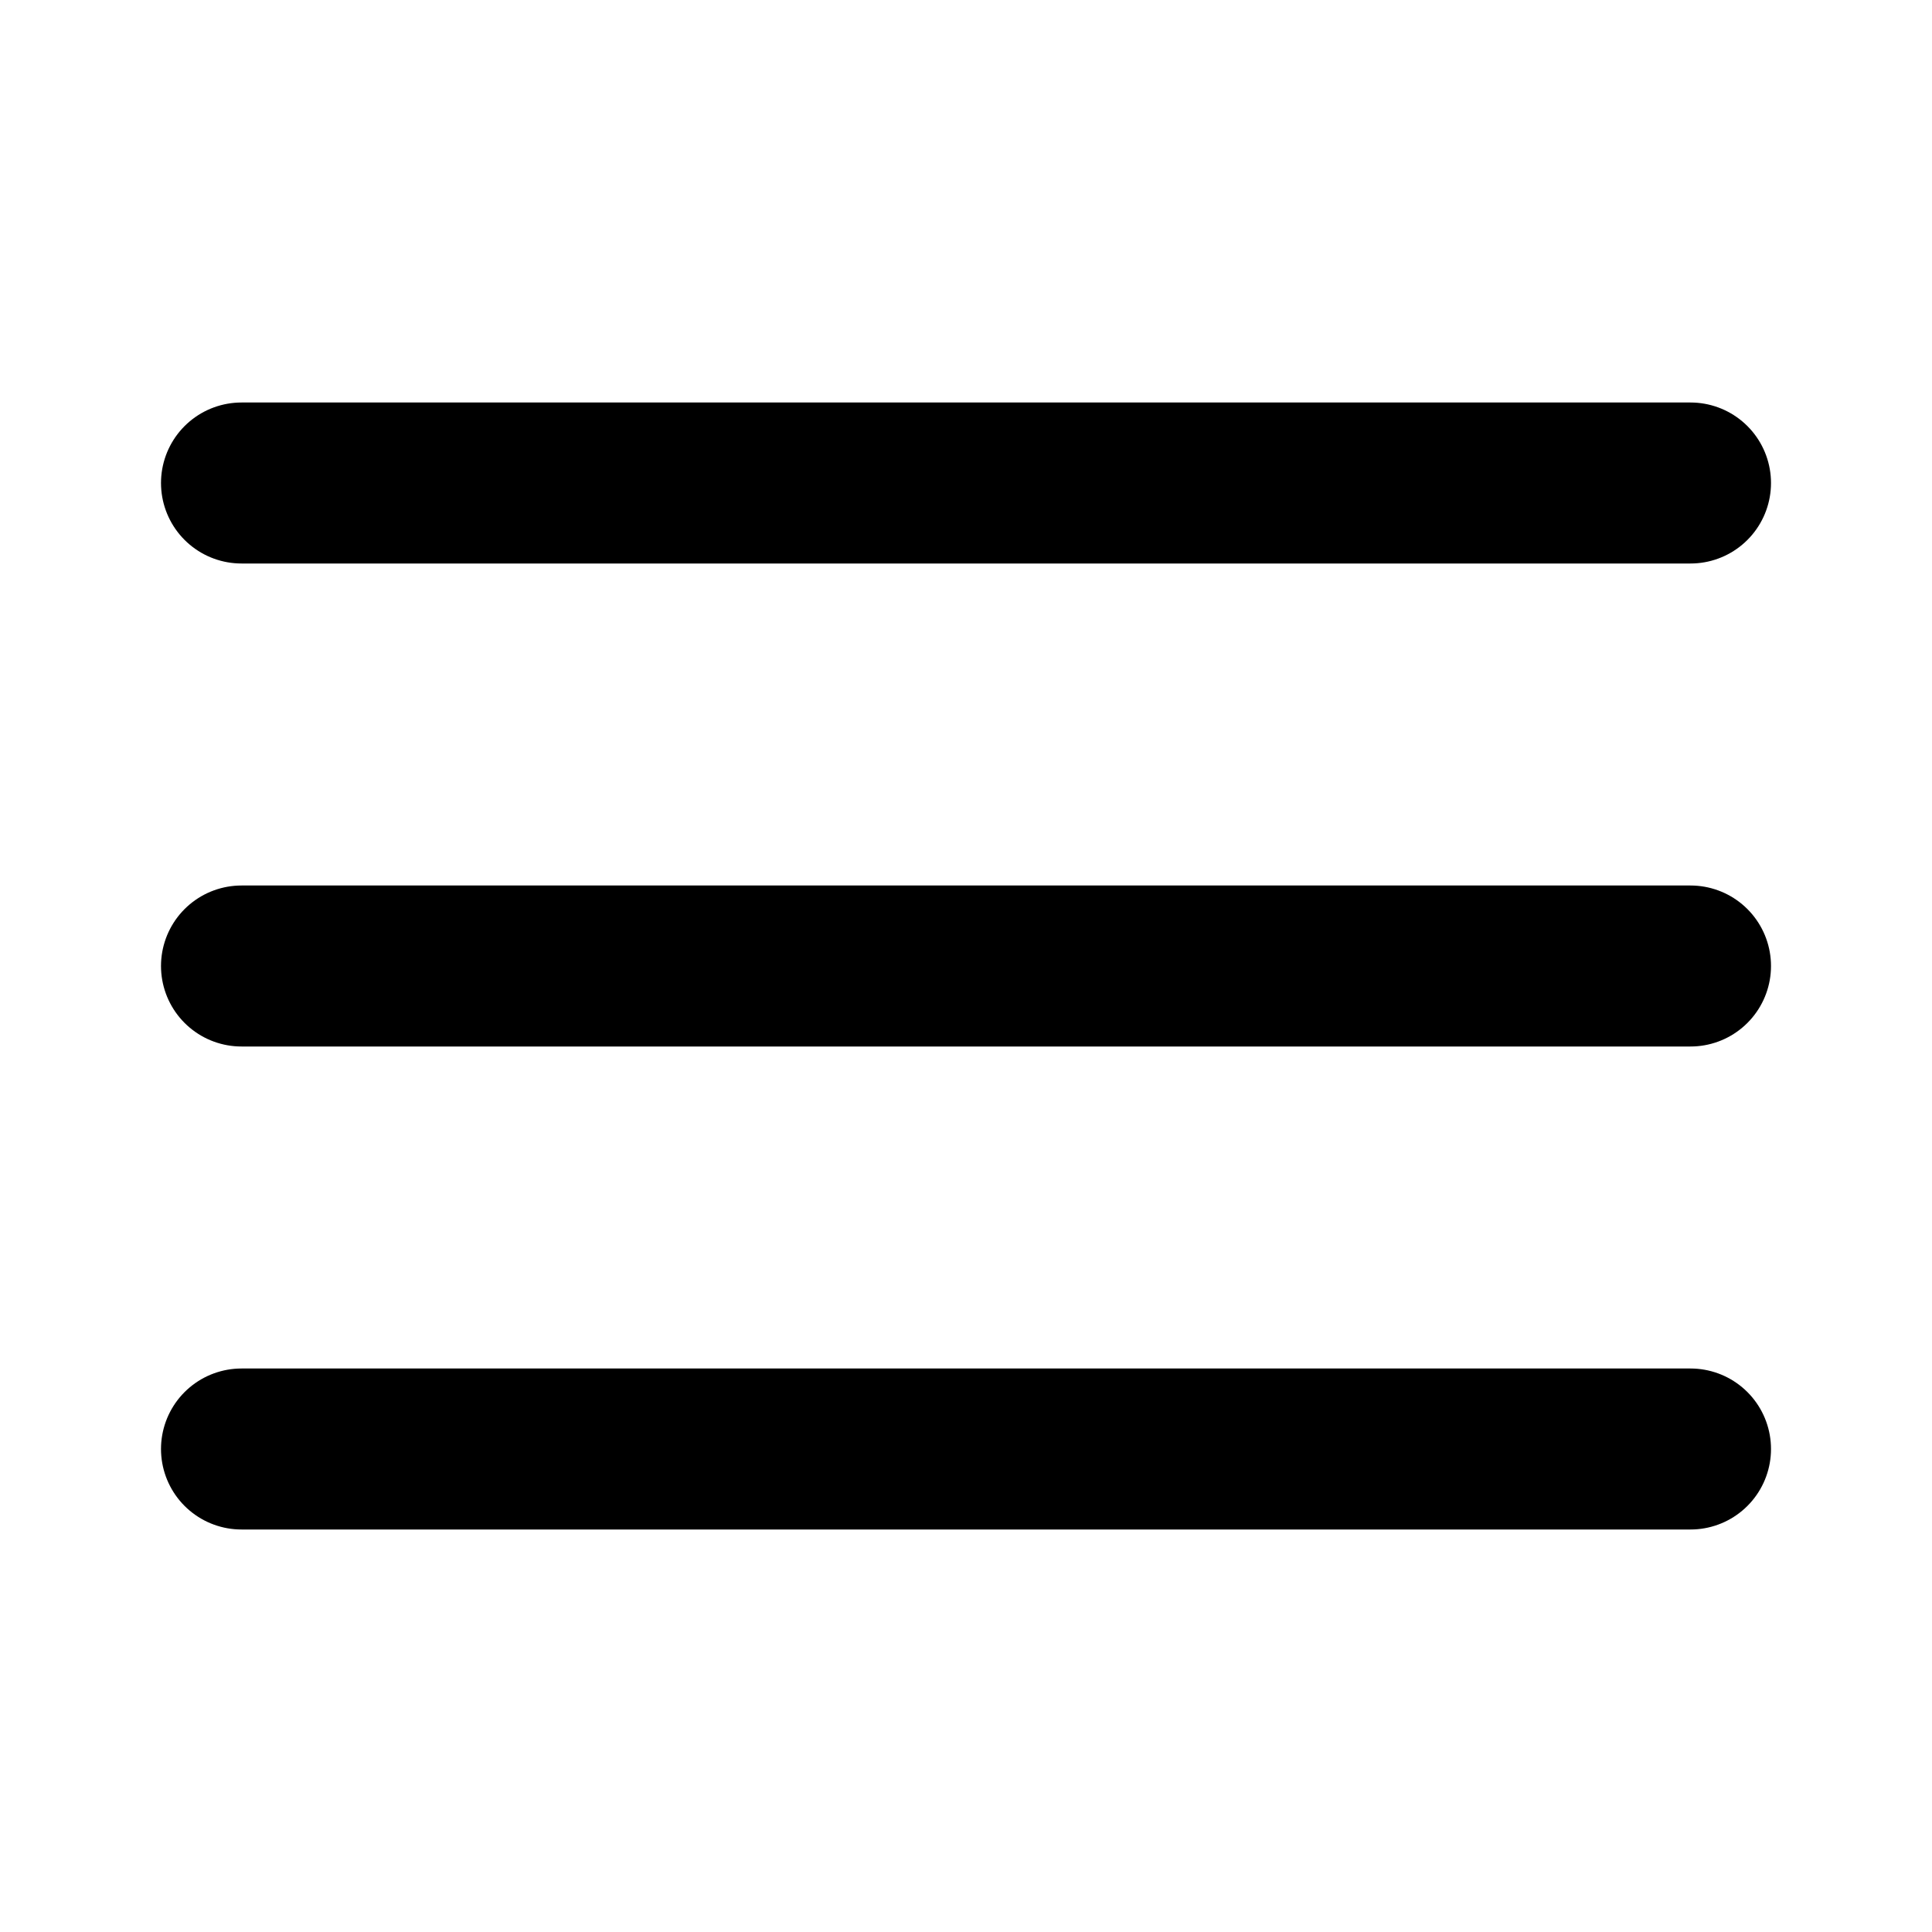
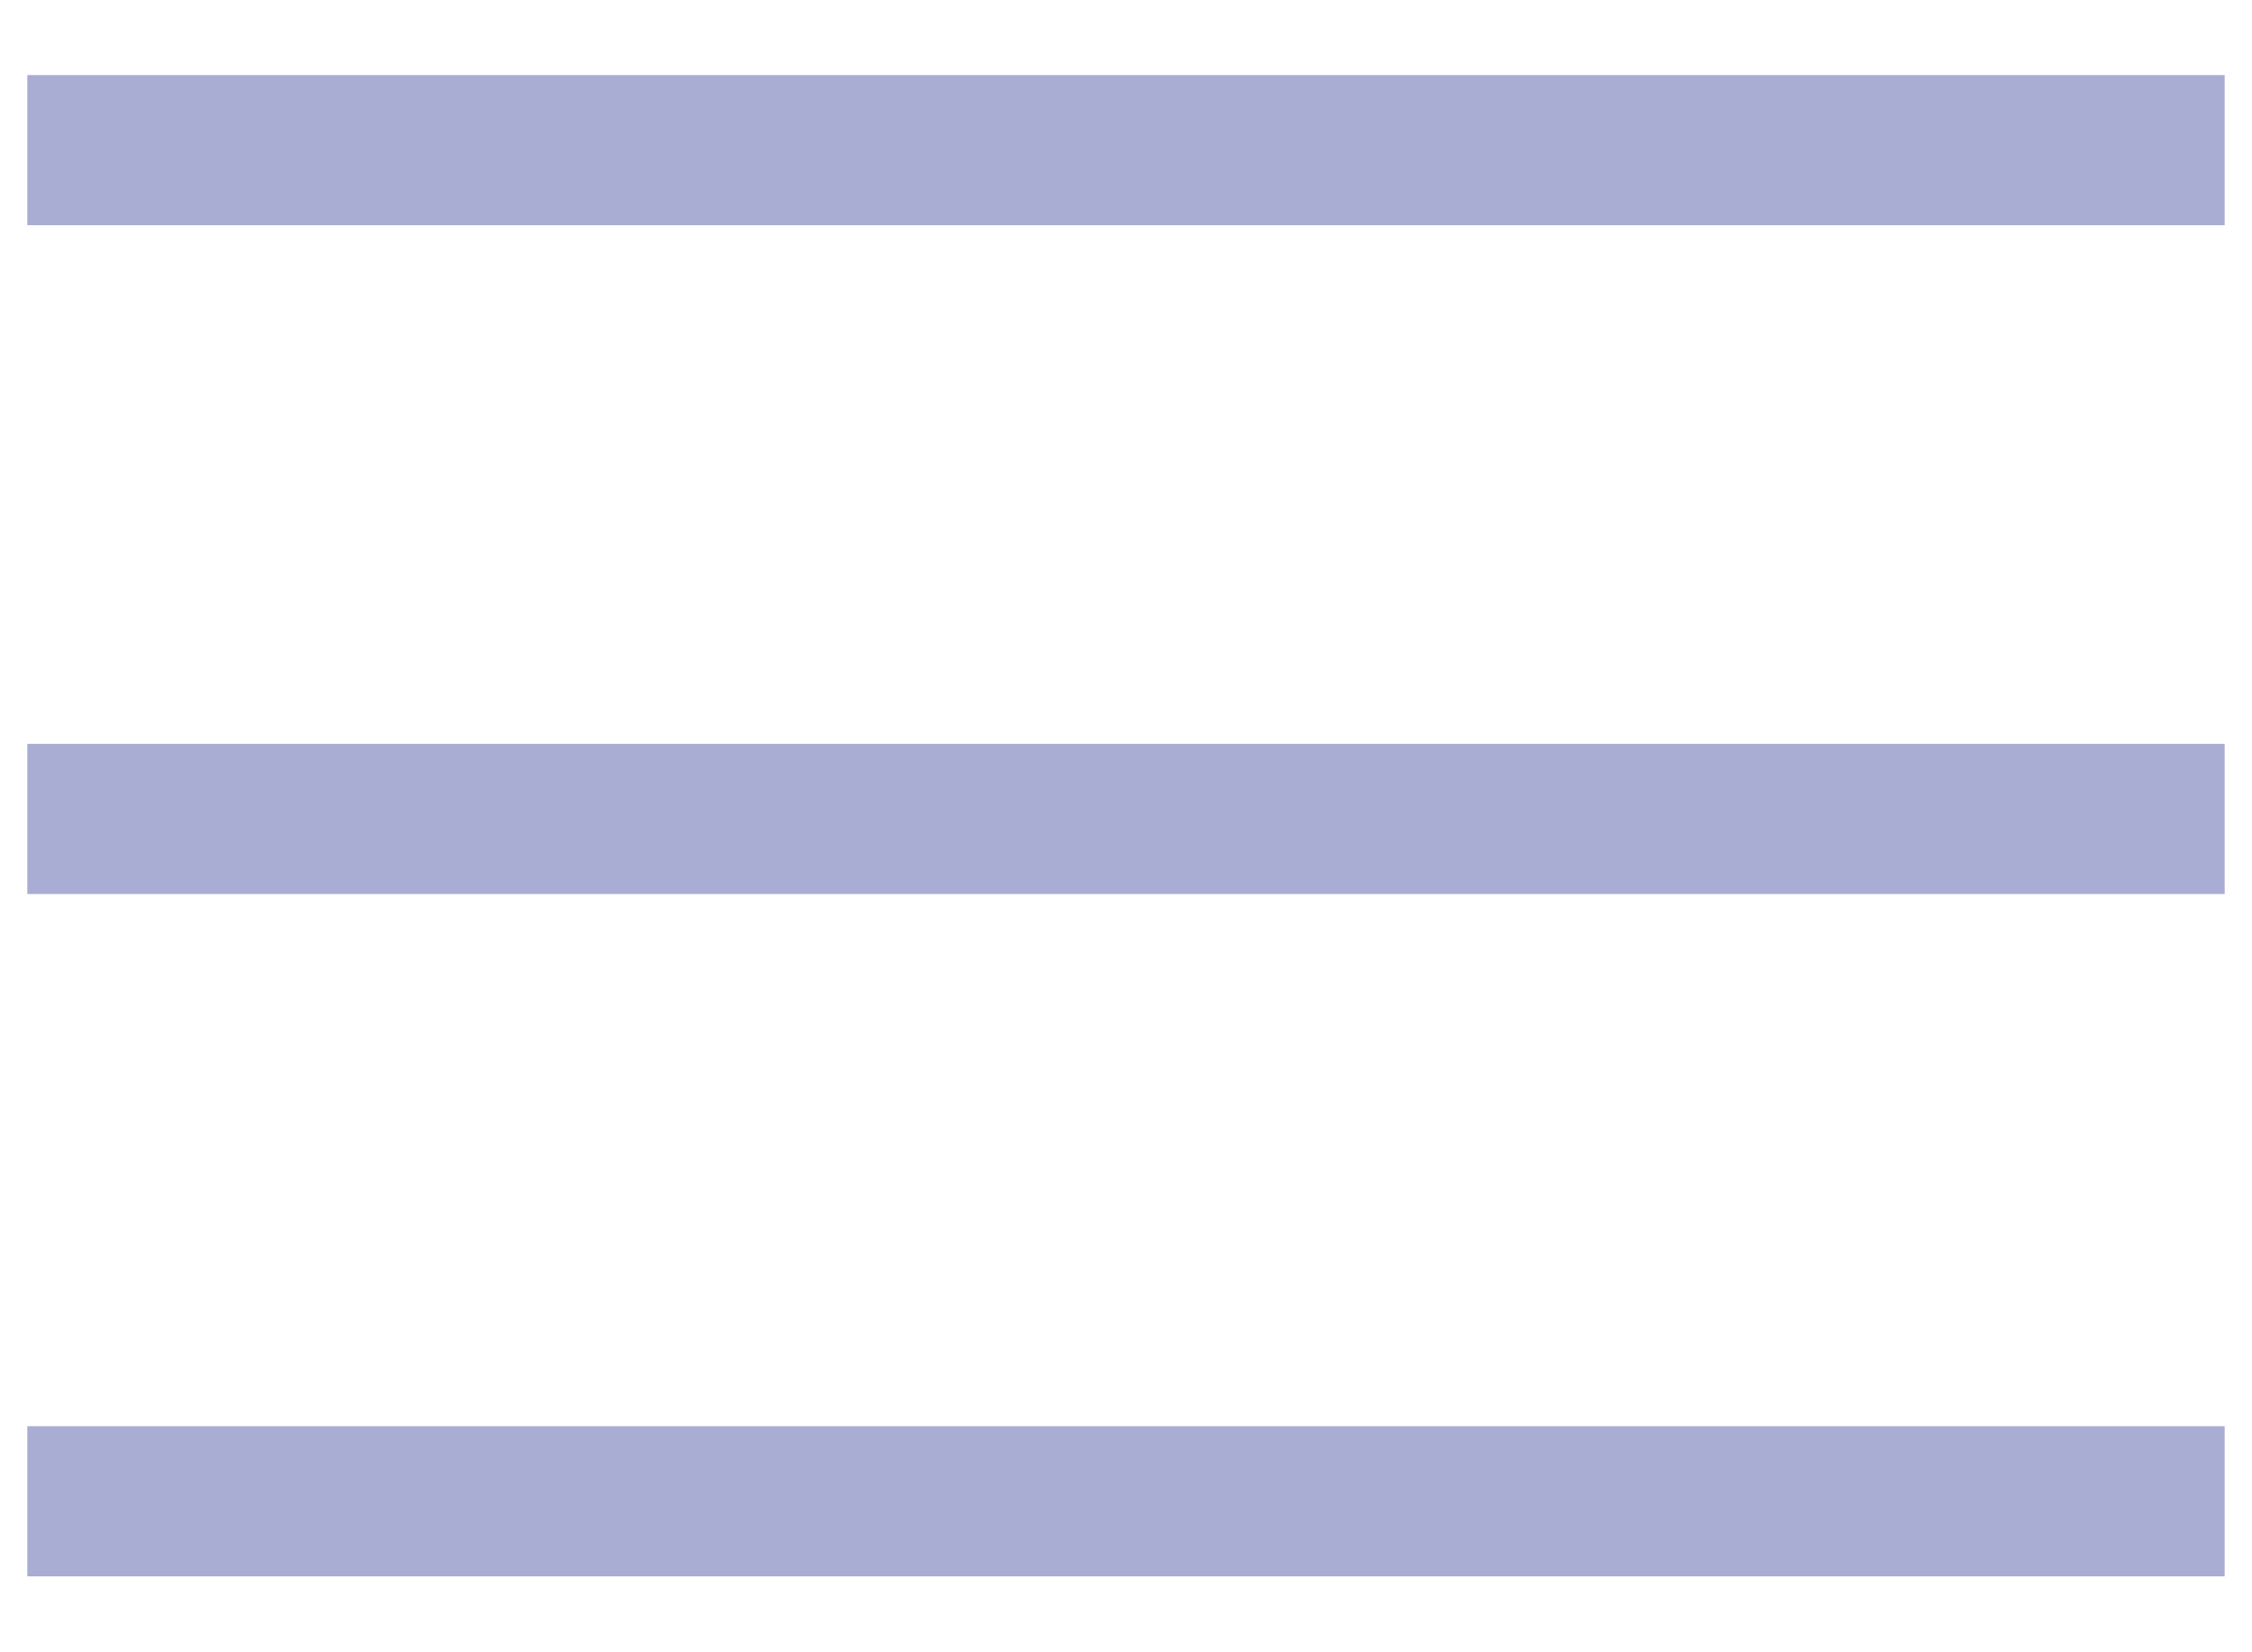
- <svg xmlns="http://www.w3.org/2000/svg" width="24" height="24" viewBox="0 0 24 24" fill="none" stroke="currentColor" stroke-width="2" stroke-linecap="round" stroke-linejoin="round" class="feather feather-menu">
-   <line x1="3" y1="12" x2="21" y2="12" />
-   <line x1="3" y1="6" x2="21" y2="6" />
-   <line x1="3" y1="18" x2="21" y2="18" />
+ <svg xmlns="http://www.w3.org/2000/svg" width="15px" height="11px" viewBox="0 0 15 11" version="1.1">
+   <g id="Page-1" stroke="none" stroke-width="1" fill="none" fill-rule="evenodd" stroke-linecap="square">
+     <g id="Home-menu-dark" transform="translate(-11, -21)" stroke="#A9ACD3">
+       <g id="Group" transform="translate(11, 21)">
+         <line x1="14.318" y1="5.455" x2="0.682" y2="5.455" id="Line-Copy" />
+         <line x1="14.318" y1="10" x2="0.682" y2="10" id="Line-Copy-2" />
+         <line x1="14.318" y1="1" x2="0.682" y2="1" id="Line" />
+       </g>
+     </g>
+   </g>
</svg>
